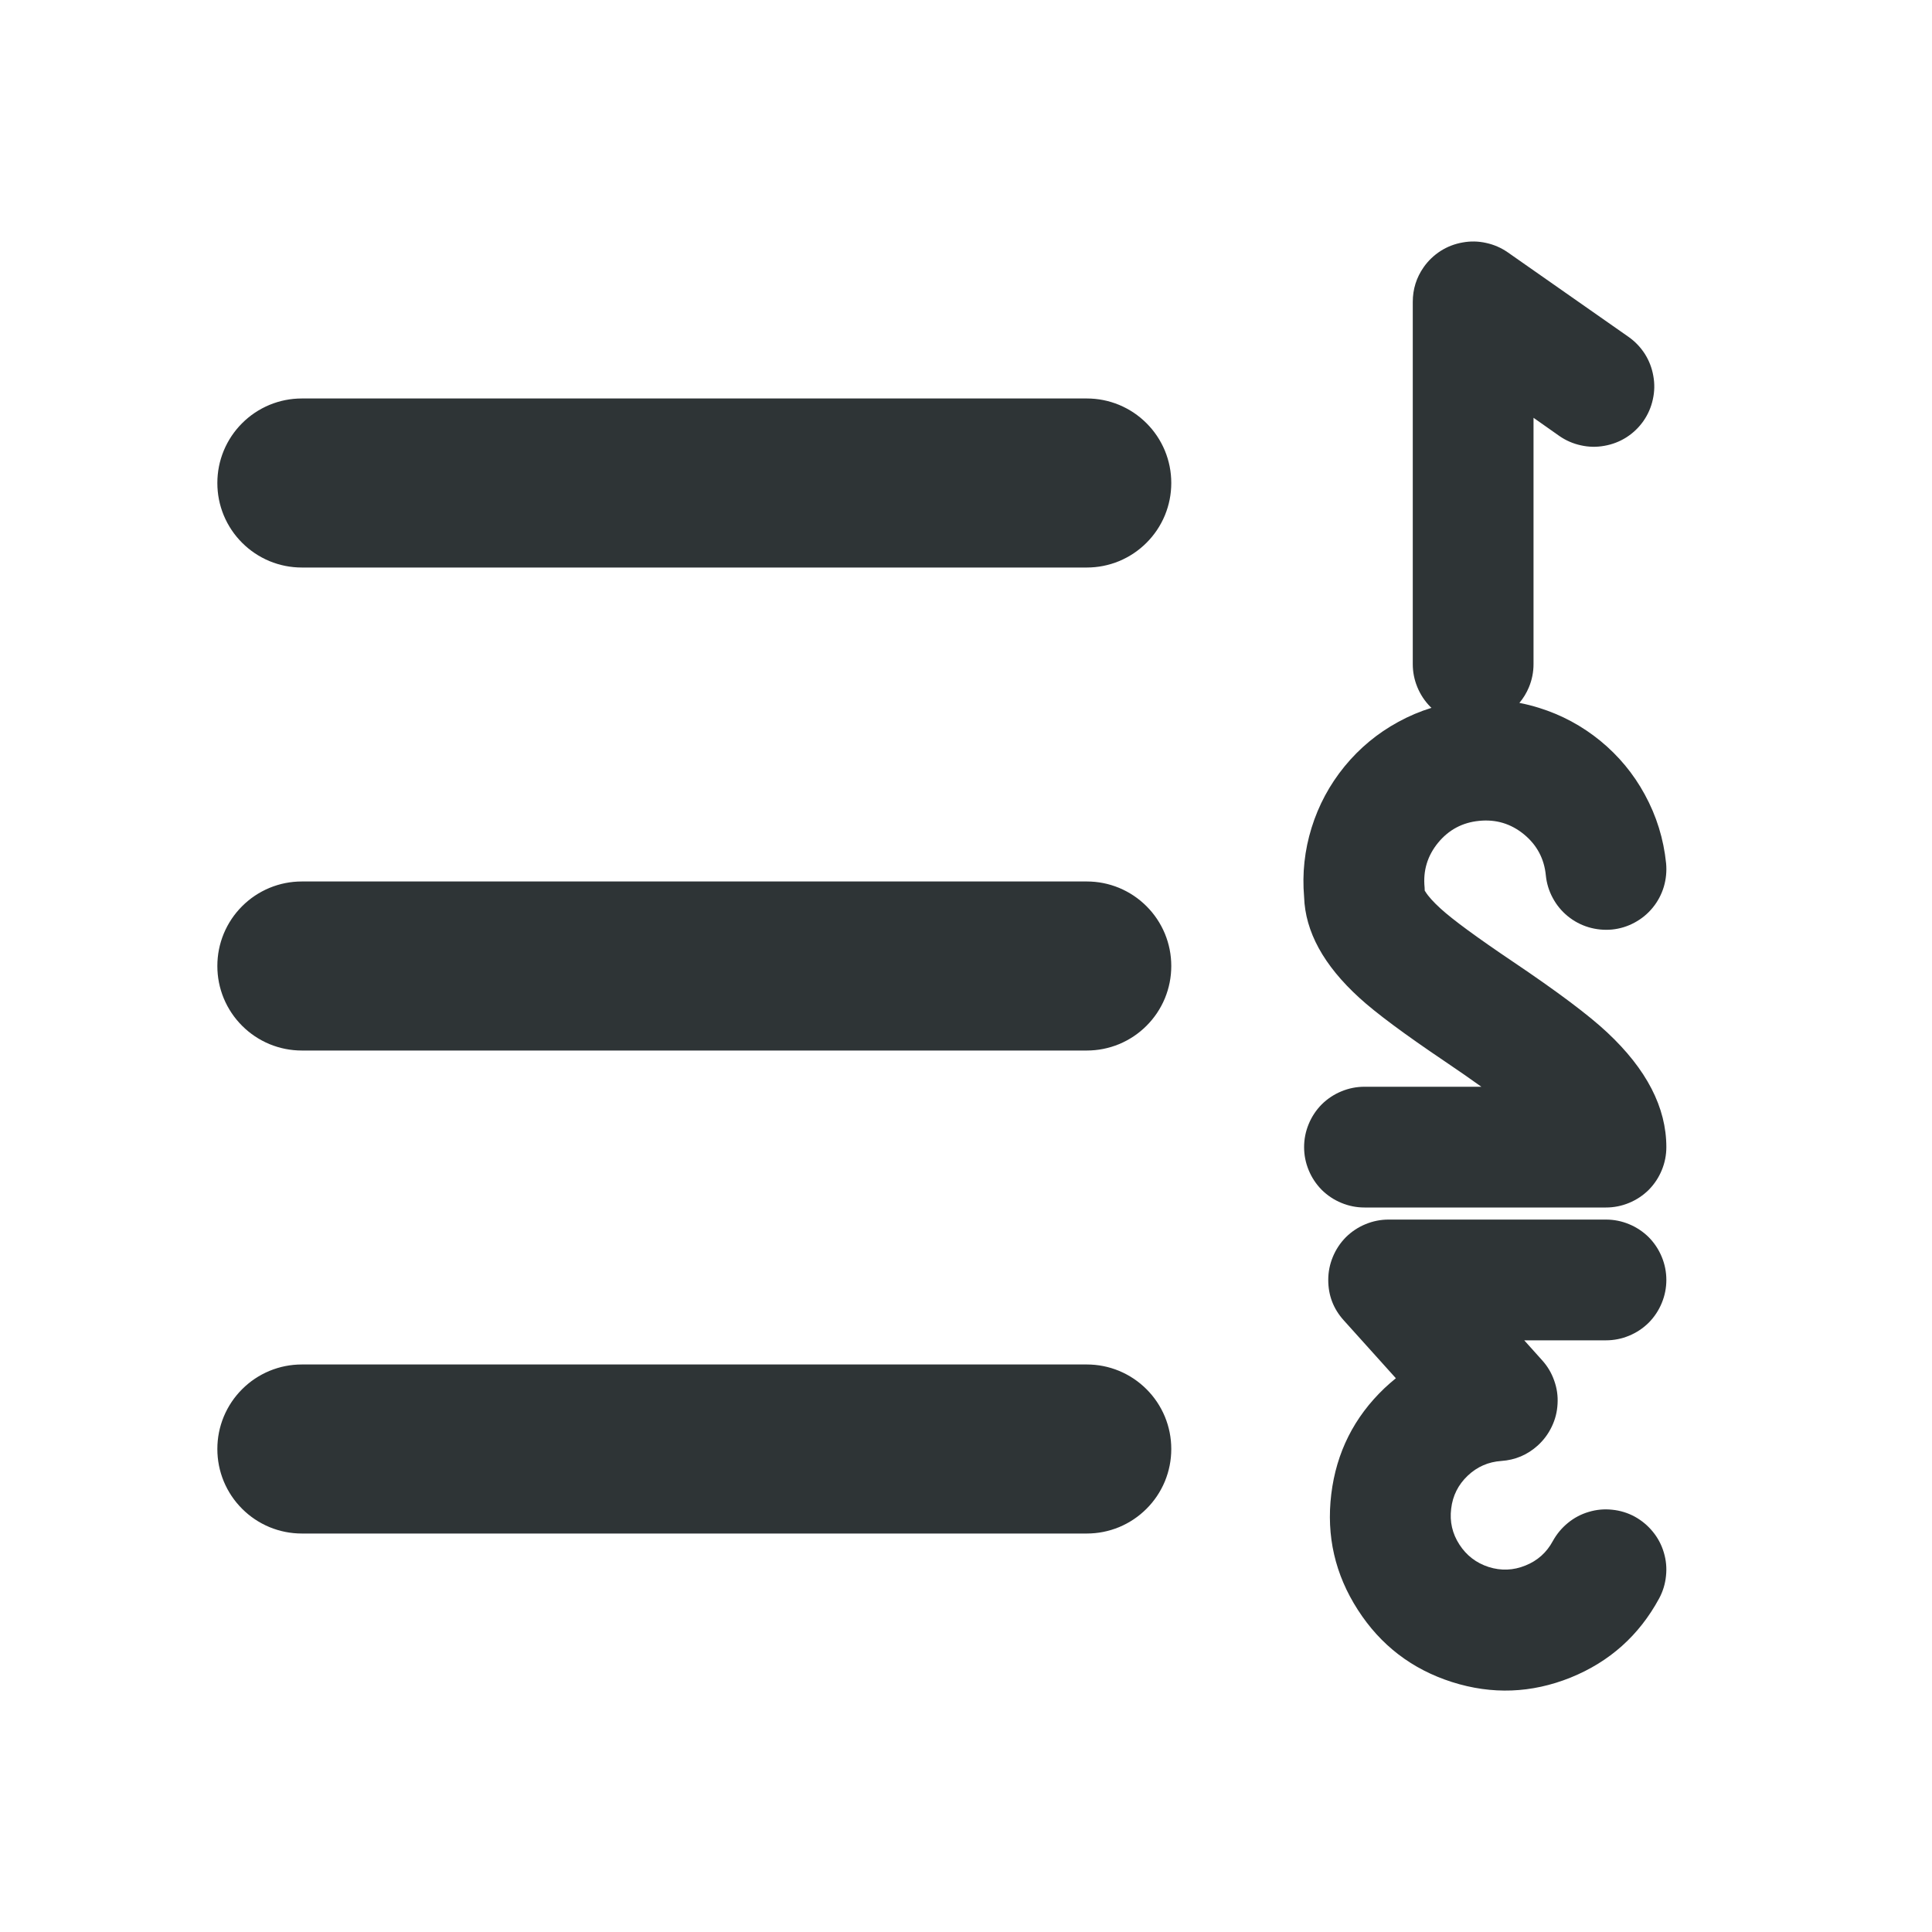
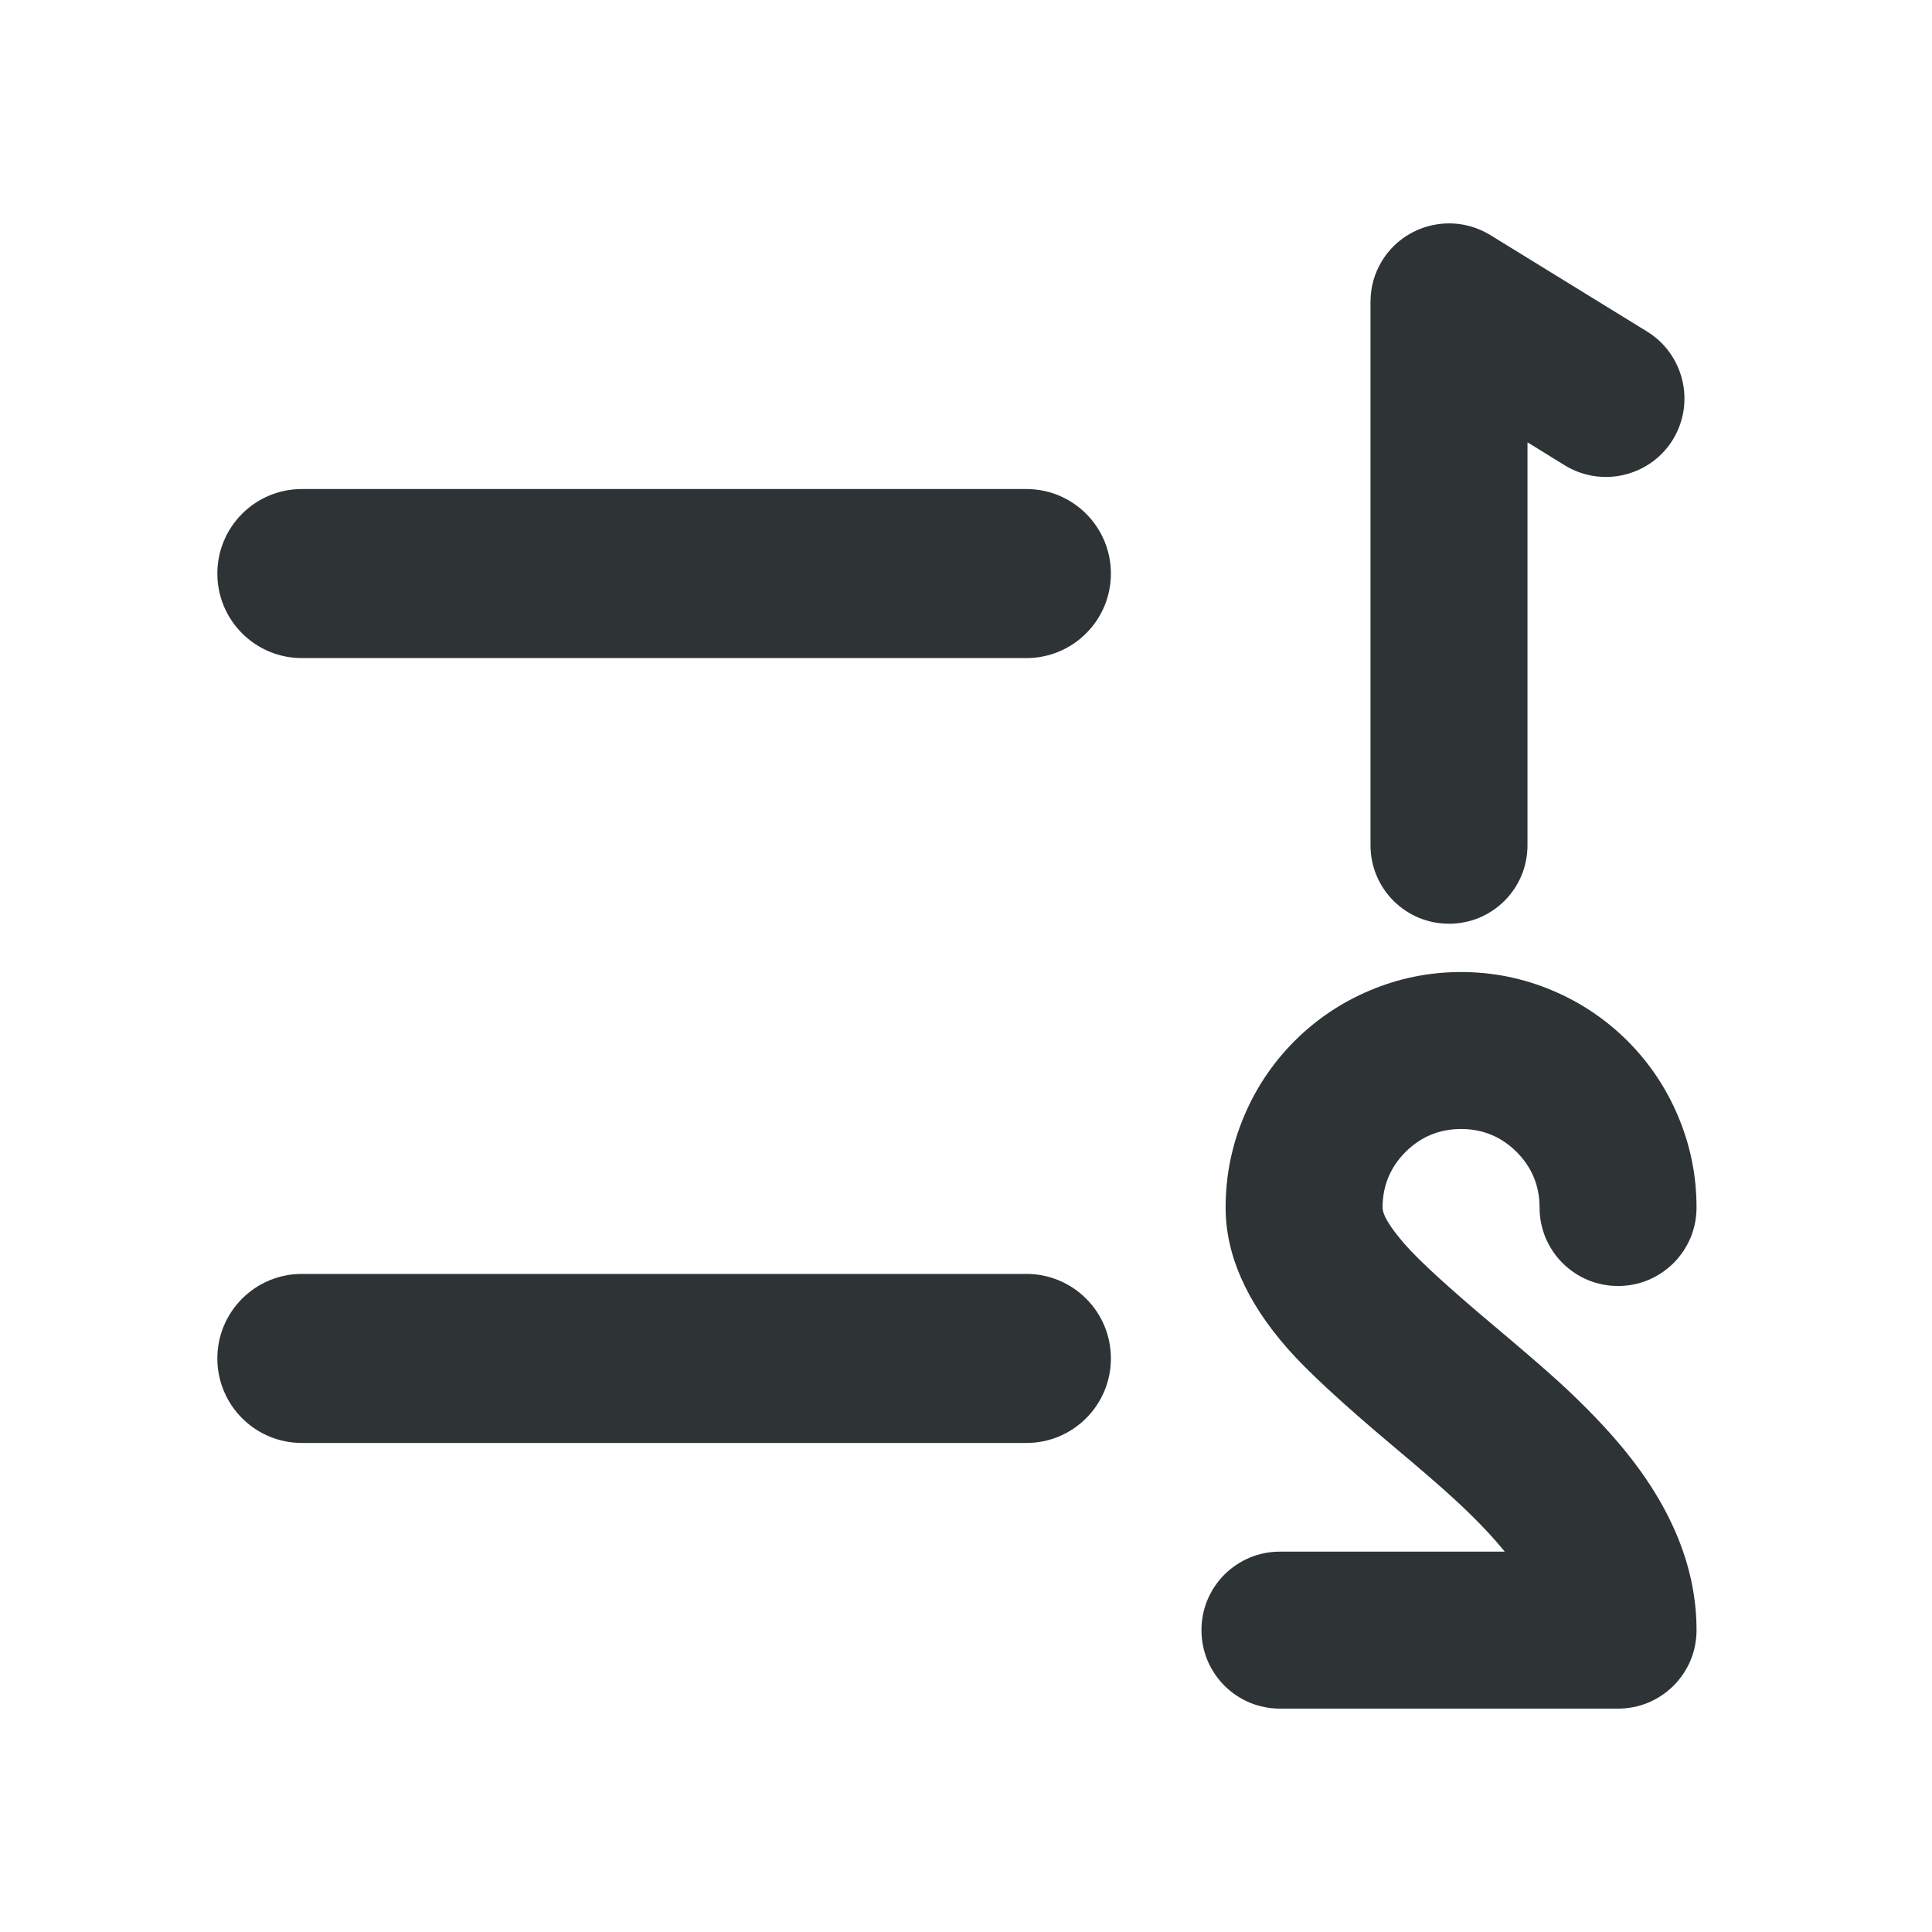
<svg xmlns="http://www.w3.org/2000/svg" width="16" height="16" viewBox="0 0 16 16">
-   <path fill="#2e3436" d="M13.487,2.79 L12.487,2.09 Q12.405,2.033 12.308,2.012 Q12.211,1.99 12.113,2.008 Q12.015,2.025 11.931,2.078 Q11.847,2.132 11.79,2.213 Q11.7,2.342 11.7,2.5 L11.7,5.5 Q11.7,5.599 11.738,5.691 Q11.776,5.783 11.846,5.854 Q11.851,5.858 11.855,5.862 Q11.712,5.906 11.579,5.979 Q11.322,6.119 11.135,6.347 Q10.949,6.575 10.862,6.855 Q10.775,7.135 10.8,7.428 Q10.814,7.859 11.257,8.263 Q11.461,8.45 11.97,8.793 Q12.136,8.905 12.268,9 L11.3,9 Q11.201,9 11.109,9.038 Q11.017,9.076 10.946,9.146 Q10.876,9.217 10.838,9.309 Q10.8,9.401 10.8,9.5 Q10.8,9.599 10.838,9.691 Q10.876,9.783 10.946,9.854 Q11.017,9.924 11.109,9.962 Q11.201,10 11.3,10 L13.3,10 Q13.399,10 13.491,9.962 Q13.583,9.924 13.654,9.854 Q13.724,9.783 13.762,9.691 Q13.8,9.599 13.8,9.5 Q13.8,9.008 13.31,8.55 Q13.083,8.337 12.529,7.964 Q12.081,7.662 11.931,7.525 Q11.84,7.442 11.805,7.385 Q11.801,7.38 11.799,7.376 Q11.799,7.363 11.798,7.35 Q11.777,7.142 11.909,6.98 Q12.042,6.818 12.25,6.798 Q12.458,6.777 12.62,6.909 Q12.782,7.042 12.802,7.25 Q12.812,7.349 12.859,7.436 Q12.906,7.524 12.983,7.587 Q13.06,7.65 13.156,7.679 Q13.251,7.707 13.35,7.698 Q13.449,7.688 13.536,7.641 Q13.624,7.594 13.687,7.517 Q13.75,7.44 13.779,7.344 Q13.807,7.249 13.798,7.15 Q13.767,6.846 13.621,6.579 Q13.481,6.322 13.253,6.135 Q13.025,5.949 12.745,5.862 Q12.665,5.837 12.583,5.821 Q12.632,5.763 12.662,5.691 Q12.7,5.599 12.7,5.5 L12.7,3.46 L12.913,3.61 Q12.995,3.667 13.092,3.688 Q13.189,3.71 13.287,3.692 Q13.385,3.675 13.469,3.622 Q13.553,3.568 13.61,3.487 Q13.667,3.405 13.688,3.308 Q13.71,3.211 13.692,3.113 Q13.675,3.015 13.622,2.931 Q13.568,2.847 13.487,2.79 Z M9,3.3 L2.5,3.3 Q2.361,3.3 2.232,3.353 Q2.103,3.407 2.005,3.505 Q1.907,3.603 1.853,3.732 Q1.8,3.861 1.8,4 Q1.8,4.139 1.853,4.268 Q1.907,4.397 2.005,4.495 Q2.103,4.593 2.232,4.647 Q2.361,4.7 2.5,4.7 L9,4.7 Q9.139,4.7 9.268,4.647 Q9.397,4.593 9.495,4.495 Q9.593,4.397 9.647,4.268 Q9.7,4.139 9.7,4 Q9.7,3.861 9.647,3.732 Q9.593,3.603 9.495,3.505 Q9.397,3.407 9.268,3.353 Q9.139,3.3 9,3.3 Z M9,7.3 L2.5,7.3 Q2.361,7.3 2.232,7.353 Q2.103,7.407 2.005,7.505 Q1.907,7.603 1.853,7.732 Q1.8,7.861 1.8,8 Q1.8,8.139 1.853,8.268 Q1.907,8.397 2.005,8.495 Q2.103,8.593 2.232,8.647 Q2.361,8.7 2.5,8.7 L9,8.7 Q9.139,8.7 9.268,8.647 Q9.397,8.593 9.495,8.495 Q9.593,8.397 9.647,8.268 Q9.7,8.139 9.7,8 Q9.7,7.861 9.647,7.732 Q9.593,7.603 9.495,7.505 Q9.397,7.407 9.268,7.353 Q9.139,7.3 9,7.3 Z M9,11.3 L2.5,11.3 Q2.361,11.3 2.232,11.353 Q2.103,11.407 2.005,11.505 Q1.907,11.603 1.853,11.732 Q1.8,11.861 1.8,12 Q1.8,12.139 1.853,12.268 Q1.907,12.397 2.005,12.495 Q2.103,12.593 2.232,12.647 Q2.361,12.7 2.5,12.7 L9,12.7 Q9.139,12.7 9.268,12.647 Q9.397,12.593 9.495,12.495 Q9.593,12.397 9.647,12.268 Q9.7,12.139 9.7,12 Q9.7,11.861 9.647,11.732 Q9.593,11.603 9.495,11.505 Q9.397,11.407 9.268,11.353 Q9.139,11.3 9,11.3 Z M13.3,10.1 L11.5,10.1 Q11.401,10.1 11.309,10.138 Q11.217,10.176 11.146,10.246 Q11.076,10.317 11.038,10.409 Q11,10.501 11,10.6 Q11,10.792 11.128,10.934 L11.56,11.414 Q11.512,11.453 11.466,11.496 Q11.088,11.856 11.025,12.374 Q10.962,12.893 11.245,13.332 Q11.527,13.771 12.025,13.93 Q12.522,14.088 13.007,13.893 Q13.491,13.697 13.74,13.238 Q13.787,13.151 13.797,13.052 Q13.808,12.953 13.779,12.857 Q13.751,12.762 13.688,12.685 Q13.625,12.608 13.538,12.56 Q13.451,12.513 13.352,12.503 Q13.253,12.492 13.157,12.521 Q13.062,12.549 12.985,12.612 Q12.908,12.675 12.86,12.762 Q12.783,12.905 12.633,12.965 Q12.483,13.026 12.328,12.977 Q12.174,12.927 12.086,12.791 Q11.998,12.655 12.018,12.494 Q12.037,12.333 12.155,12.221 Q12.272,12.11 12.434,12.099 Q12.606,12.087 12.734,11.972 Q12.808,11.905 12.851,11.815 Q12.894,11.726 12.899,11.626 Q12.905,11.527 12.871,11.433 Q12.838,11.339 12.772,11.266 L12.623,11.1 L13.3,11.1 Q13.399,11.1 13.491,11.062 Q13.583,11.024 13.654,10.954 Q13.724,10.883 13.762,10.791 Q13.8,10.699 13.8,10.6 Q13.8,10.501 13.762,10.409 Q13.724,10.317 13.654,10.246 Q13.583,10.176 13.491,10.138 Q13.399,10.1 13.3,10.1 Z" />
+   <path fill="#2e3436" d="M14.05,10 Q14.05,9.604 13.896,9.241 Q13.748,8.891 13.479,8.621 Q13.209,8.352 12.859,8.204 Q12.496,8.05 12.1,8.05 Q11.704,8.05 11.341,8.204 Q10.991,8.352 10.721,8.621 Q10.452,8.891 10.304,9.241 Q10.15,9.604 10.15,10 Q10.15,10.584 10.663,11.168 Q10.908,11.447 11.531,11.971 Q11.872,12.257 12.031,12.403 Q12.28,12.631 12.435,12.818 Q12.449,12.834 12.462,12.85 L10.6,12.85 Q10.471,12.85 10.351,12.899 Q10.232,12.949 10.14,13.04 Q10.049,13.132 9.999,13.251 Q9.95,13.371 9.95,13.5 Q9.95,13.629 9.999,13.749 Q10.049,13.868 10.14,13.96 Q10.232,14.051 10.351,14.101 Q10.471,14.15 10.6,14.15 L13.4,14.15 Q13.529,14.15 13.649,14.101 Q13.768,14.051 13.86,13.96 Q13.951,13.868 14.001,13.749 Q14.05,13.629 14.05,13.5 Q14.05,12.729 13.436,11.988 Q13.224,11.732 12.909,11.443 Q12.73,11.28 12.368,10.976 Q11.82,10.515 11.639,10.31 Q11.45,10.094 11.45,10 Q11.45,9.731 11.64,9.54 Q11.831,9.35 12.1,9.35 Q12.369,9.35 12.56,9.54 Q12.75,9.731 12.75,10 Q12.75,10.129 12.799,10.249 Q12.849,10.368 12.94,10.46 Q13.032,10.551 13.151,10.601 Q13.271,10.65 13.4,10.65 Q13.529,10.65 13.649,10.601 Q13.768,10.551 13.86,10.46 Q13.951,10.368 14.001,10.249 Q14.05,10.129 14.05,10 Z M8.5,4.05 L2.5,4.05 Q2.361,4.05 2.232,4.103 Q2.103,4.157 2.005,4.255 Q1.907,4.353 1.853,4.482 Q1.8,4.611 1.8,4.75 Q1.8,4.889 1.853,5.018 Q1.907,5.147 2.005,5.245 Q2.103,5.343 2.232,5.397 Q2.361,5.45 2.5,5.45 L8.5,5.45 Q8.639,5.45 8.768,5.397 Q8.897,5.343 8.995,5.245 Q9.093,5.147 9.147,5.018 Q9.2,4.889 9.2,4.75 Q9.2,4.611 9.147,4.482 Q9.093,4.353 8.995,4.255 Q8.897,4.157 8.768,4.103 Q8.639,4.05 8.5,4.05 Z M8.5,10.55 L2.5,10.55 Q2.361,10.55 2.232,10.603 Q2.103,10.657 2.005,10.755 Q1.907,10.853 1.853,10.982 Q1.8,11.111 1.8,11.25 Q1.8,11.389 1.853,11.518 Q1.907,11.647 2.005,11.745 Q2.103,11.843 2.232,11.897 Q2.361,11.95 2.5,11.95 L8.5,11.95 Q8.639,11.95 8.768,11.897 Q8.897,11.843 8.995,11.745 Q9.093,11.647 9.147,11.518 Q9.2,11.389 9.2,11.25 Q9.2,11.111 9.147,10.982 Q9.093,10.853 8.995,10.755 Q8.897,10.657 8.768,10.603 Q8.639,10.55 8.5,10.55 Z M13.641,2.746 L12.341,1.946 Q12.231,1.879 12.103,1.858 Q11.975,1.838 11.849,1.868 Q11.724,1.898 11.619,1.973 Q11.514,2.049 11.446,2.159 Q11.35,2.316 11.35,2.5 L11.35,7 Q11.35,7.129 11.399,7.249 Q11.449,7.368 11.54,7.46 Q11.632,7.551 11.751,7.601 Q11.871,7.65 12,7.65 Q12.129,7.65 12.249,7.601 Q12.368,7.551 12.46,7.46 Q12.551,7.368 12.601,7.249 Q12.65,7.129 12.65,7 L12.65,3.663 L12.959,3.854 Q13.069,3.921 13.197,3.942 Q13.325,3.962 13.451,3.932 Q13.576,3.902 13.681,3.827 Q13.786,3.751 13.854,3.641 Q13.921,3.531 13.942,3.403 Q13.962,3.275 13.932,3.149 Q13.902,3.024 13.827,2.919 Q13.751,2.814 13.641,2.746 Z" />
</svg>
